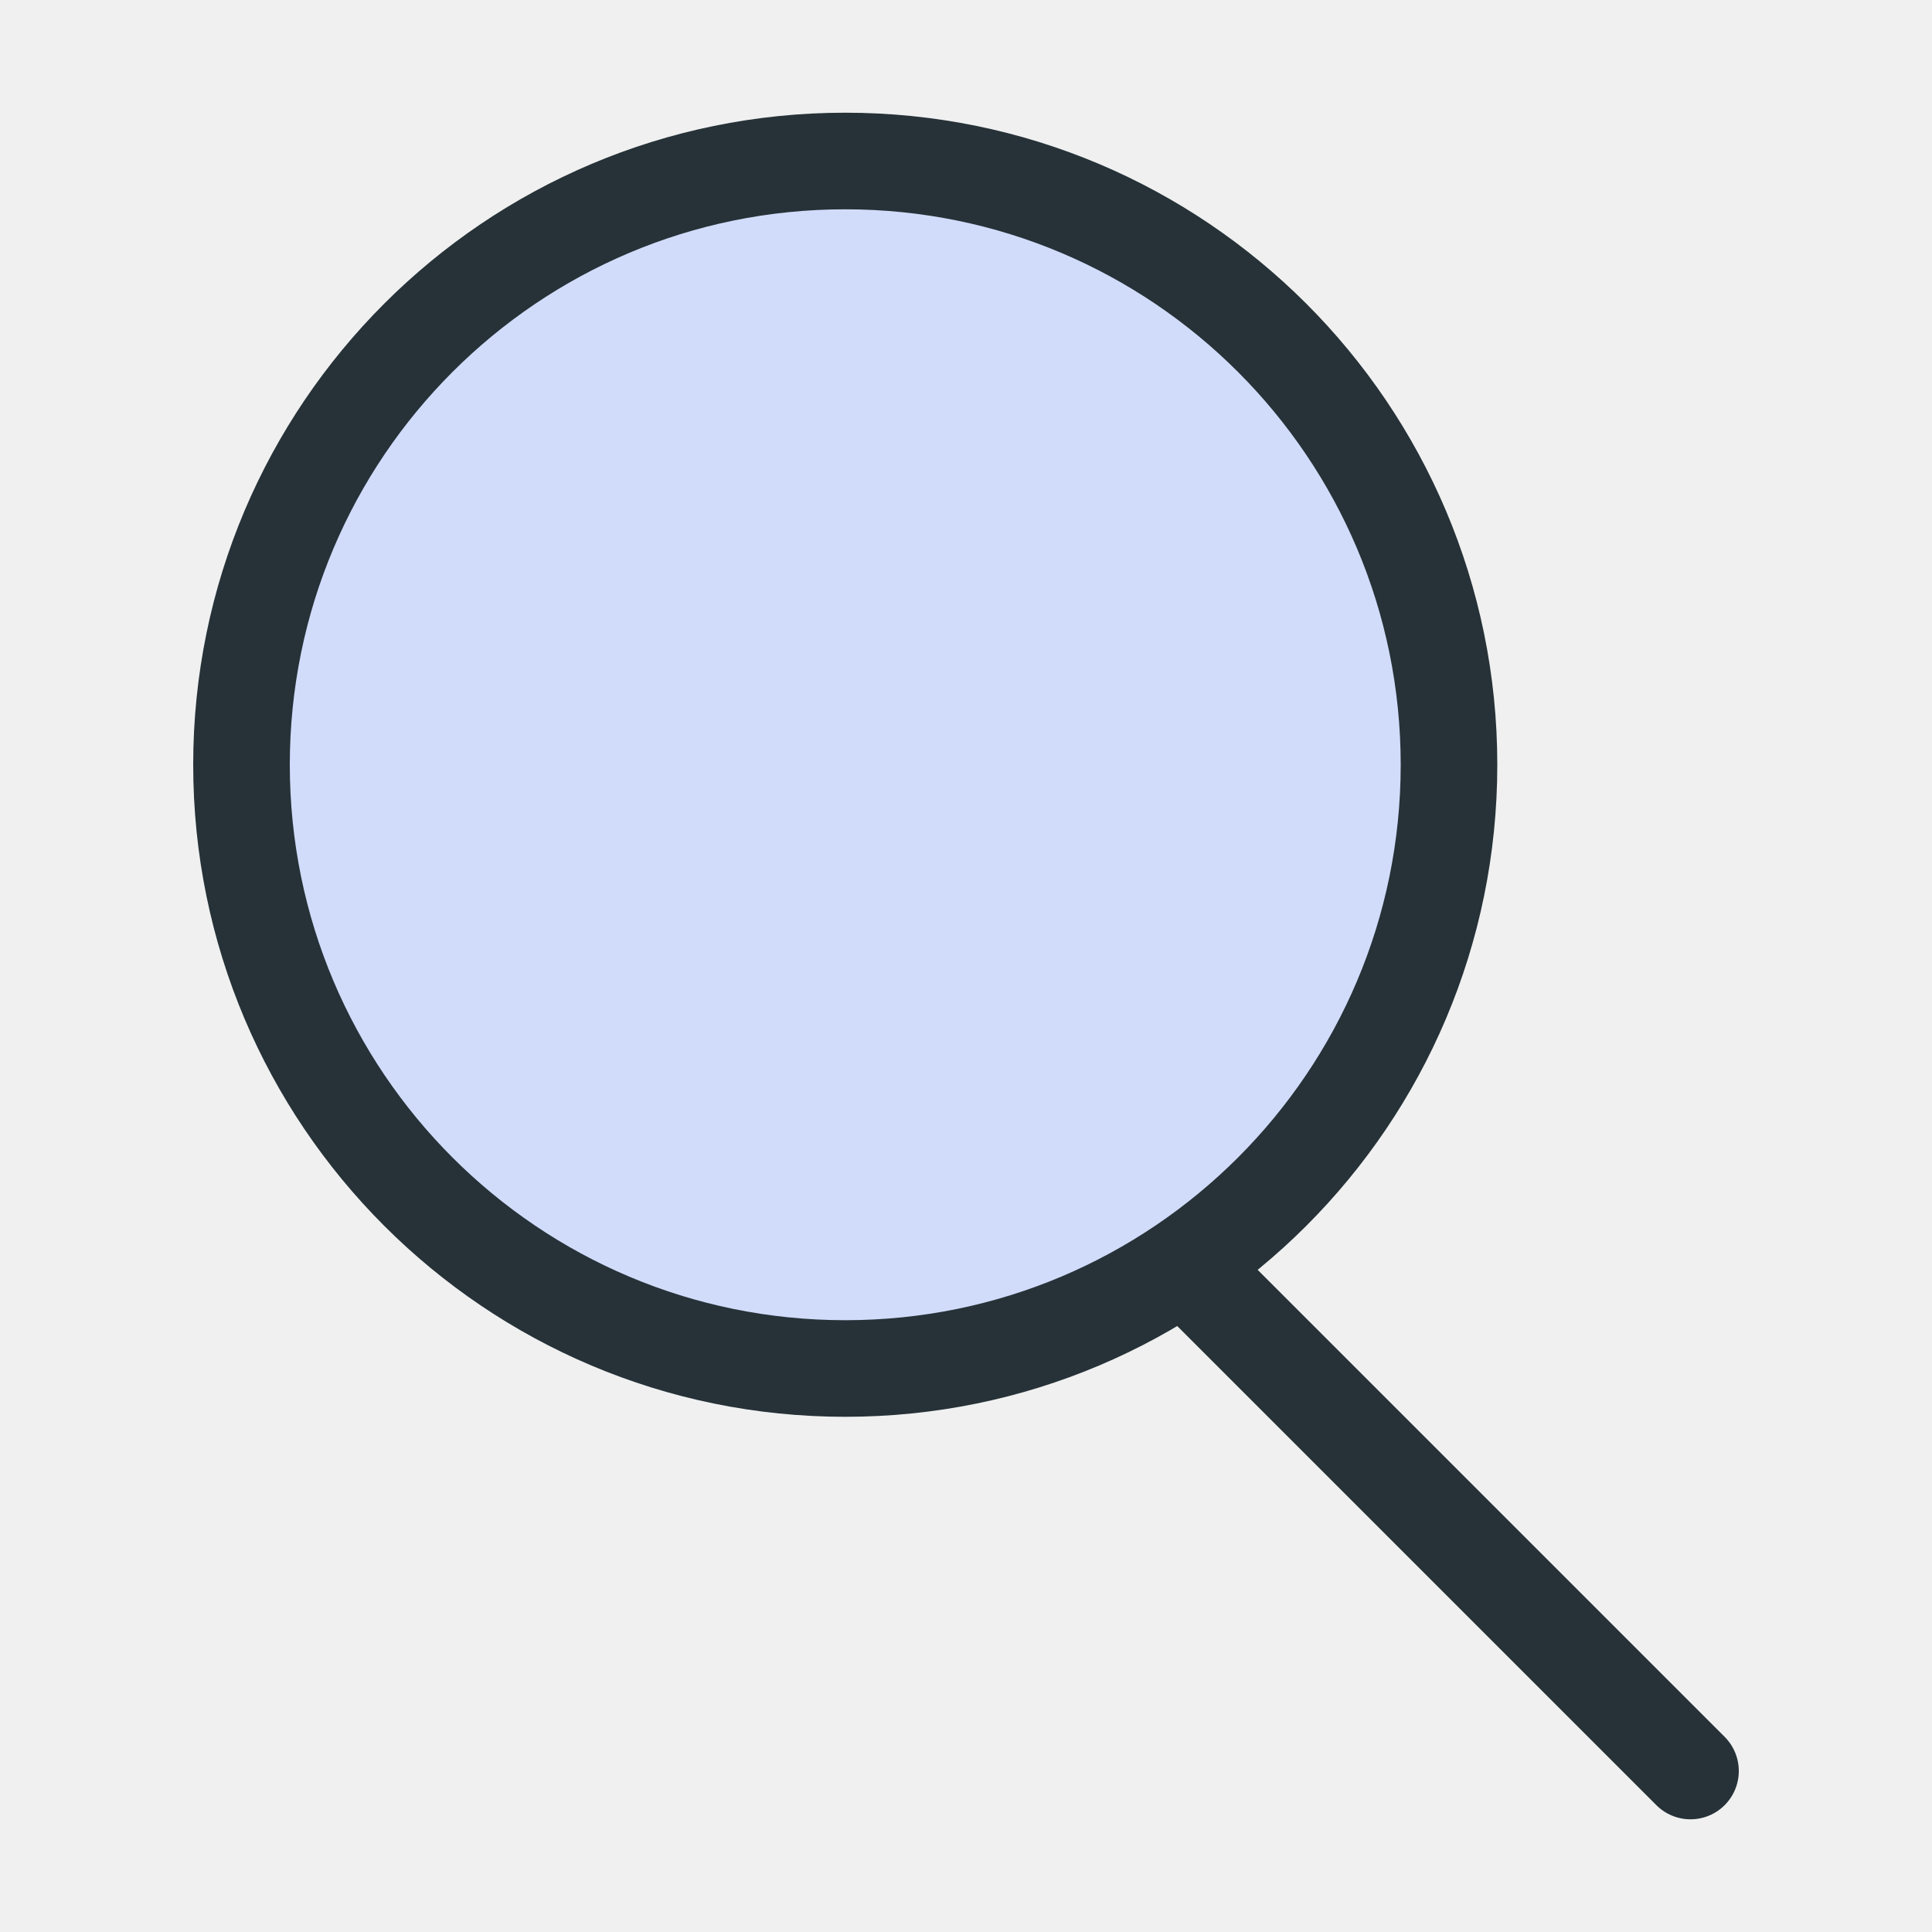
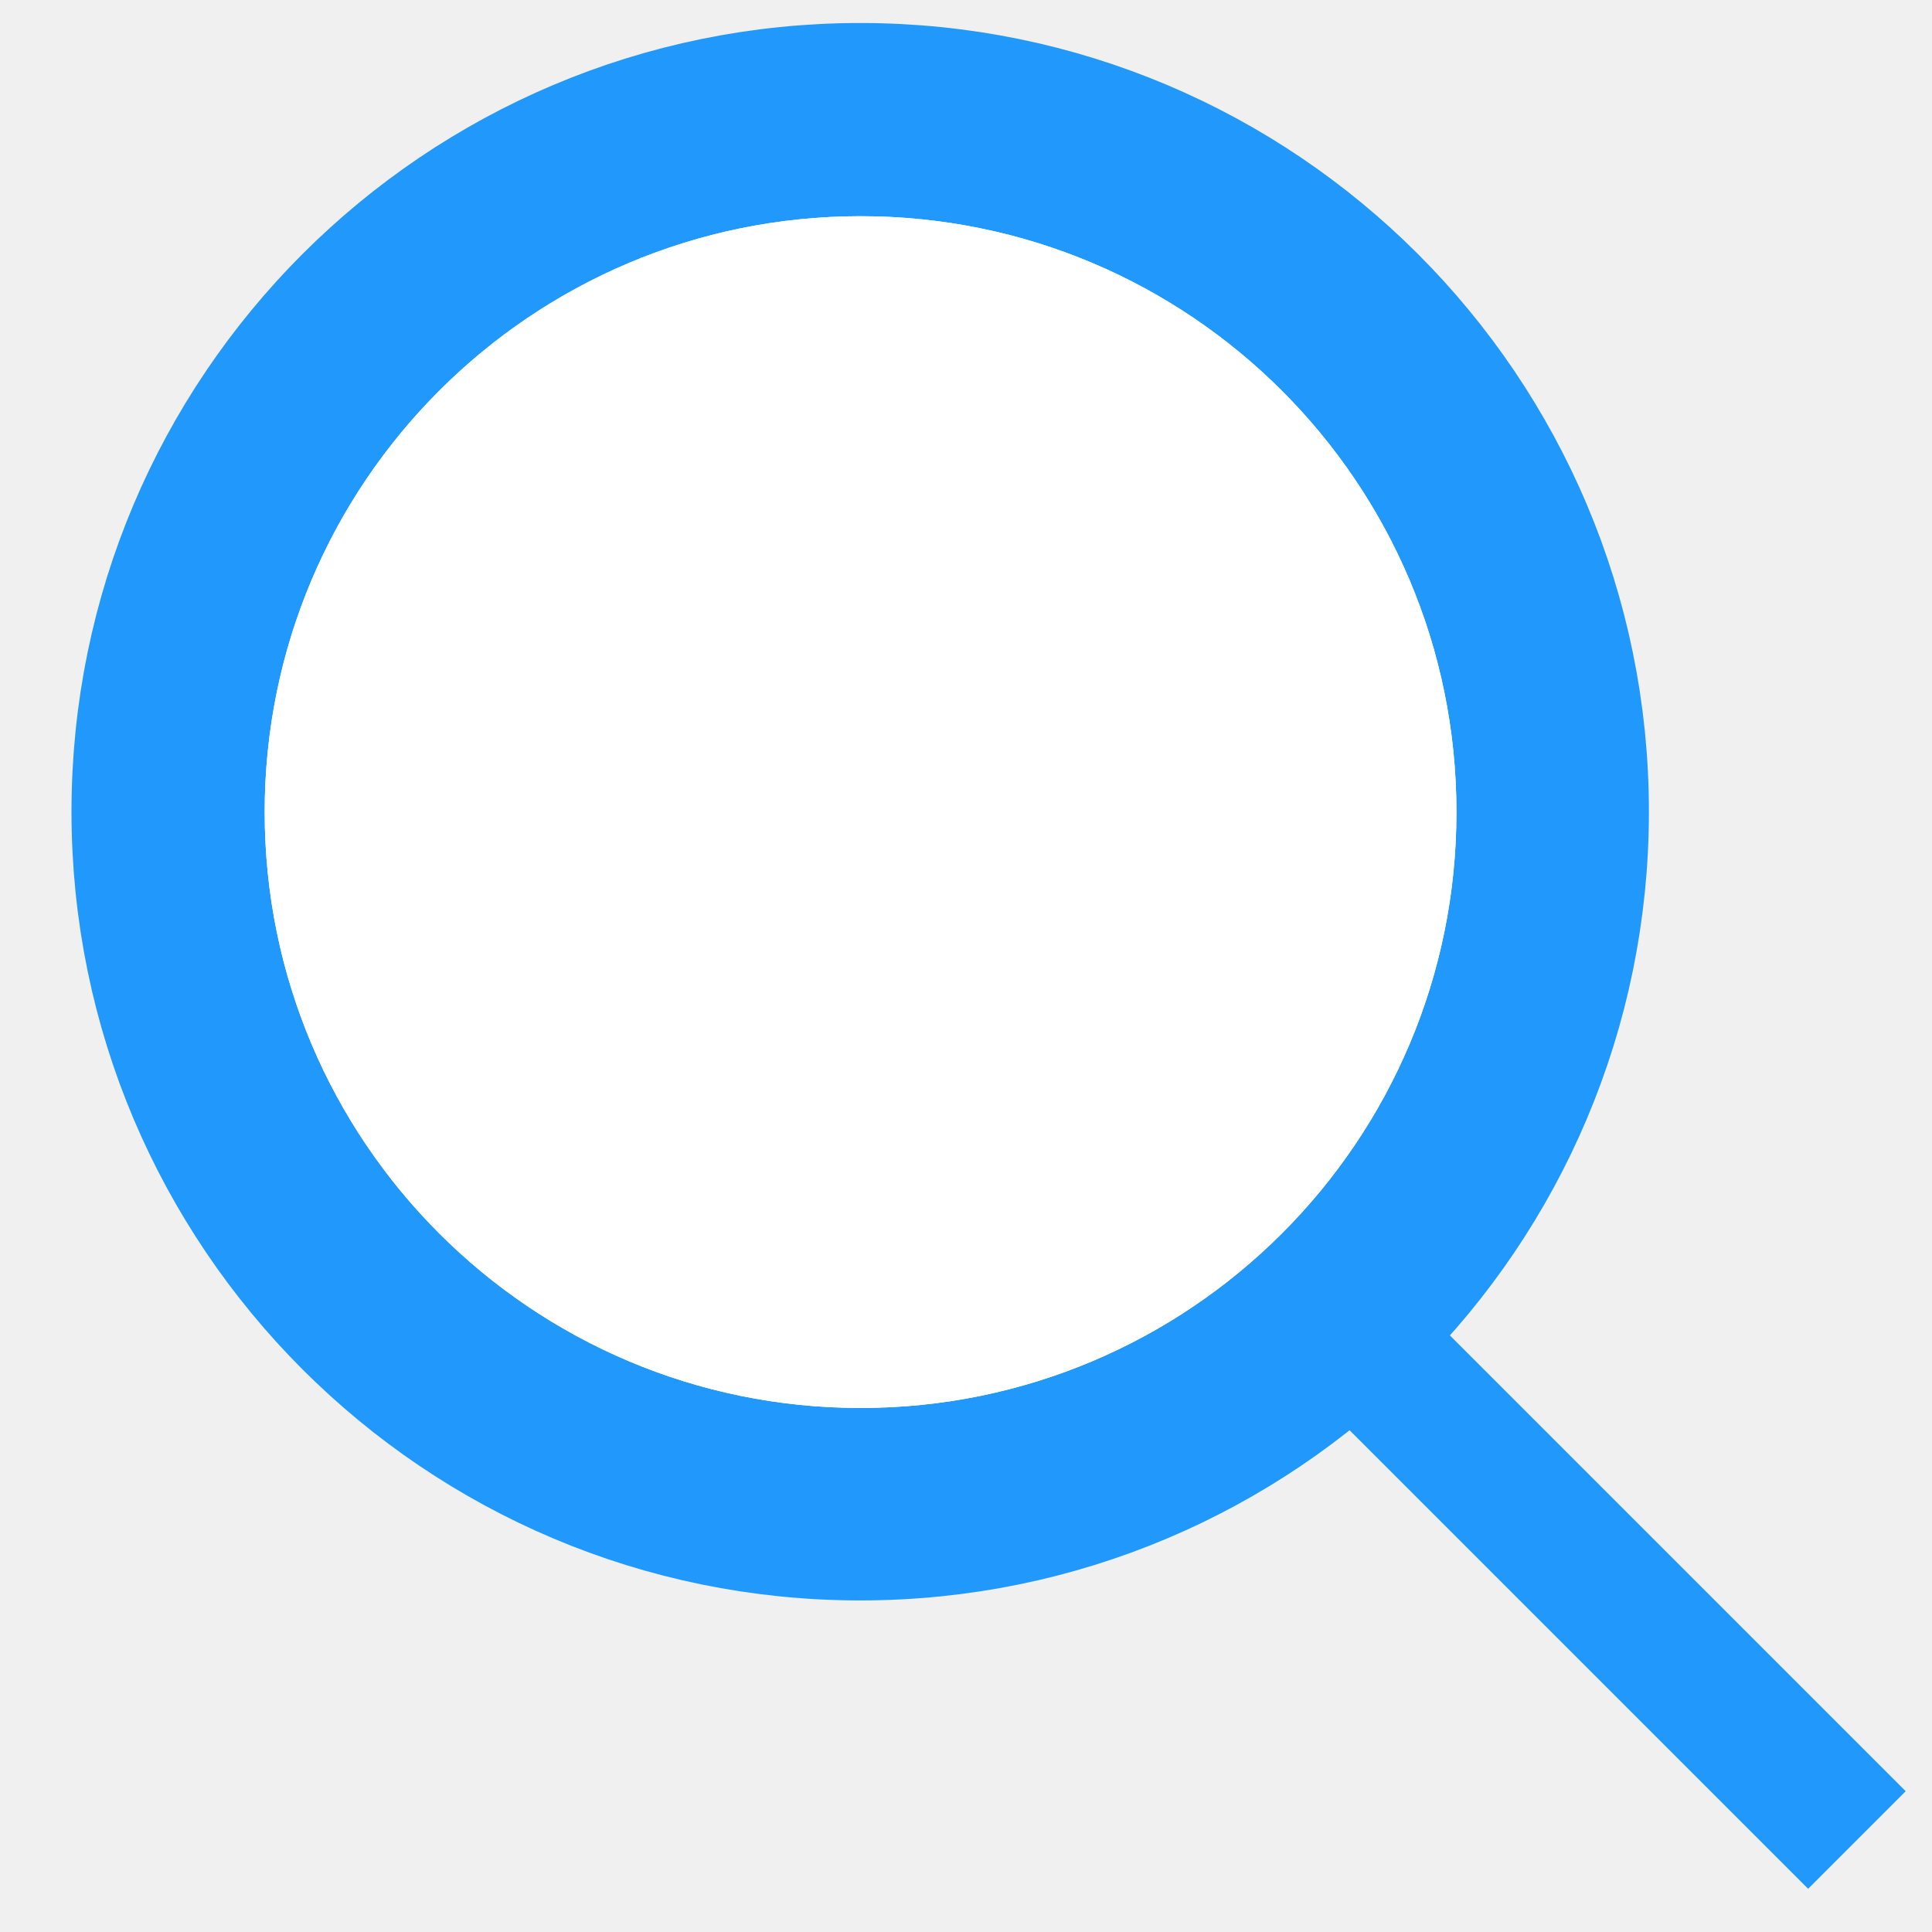
- <svg xmlns="http://www.w3.org/2000/svg" width="24" height="24" viewBox="0 0 24 24" fill="none">
-   <circle cx="10.5" cy="9.5" r="7.5" fill="#D1DCFA" stroke="#263238" stroke-width="1.2" />
-   <path d="M21 22L15 16" stroke="#263238" stroke-width="1.2" stroke-linecap="round" />
+ <svg xmlns="http://www.w3.org/2000/svg" width="21" height="21" viewBox="0 0 21 21" fill="none">
+   <path d="M17.173 8.823C17.173 13.143 13.671 16.646 9.35 16.646C5.03 16.646 1.527 13.143 1.527 8.823C1.527 4.502 5.03 1 9.35 1C13.671 1 17.173 4.502 17.173 8.823Z" fill="#2199FC" />
+   <path d="M14.652 14.468L20.184 20M17.173 8.823C17.173 13.143 13.671 16.646 9.35 16.646C5.03 16.646 1.527 13.143 1.527 8.823C1.527 4.502 5.03 1 9.35 1C13.671 1 17.173 4.502 17.173 8.823Z" stroke="#2199FC" stroke-width="1.5" />
+   <ellipse cx="9.354" cy="8.827" rx="6.477" ry="6.477" fill="white" />
+   <ellipse cx="9.354" cy="8.827" rx="6.477" ry="6.477" fill="white" />
</svg>
